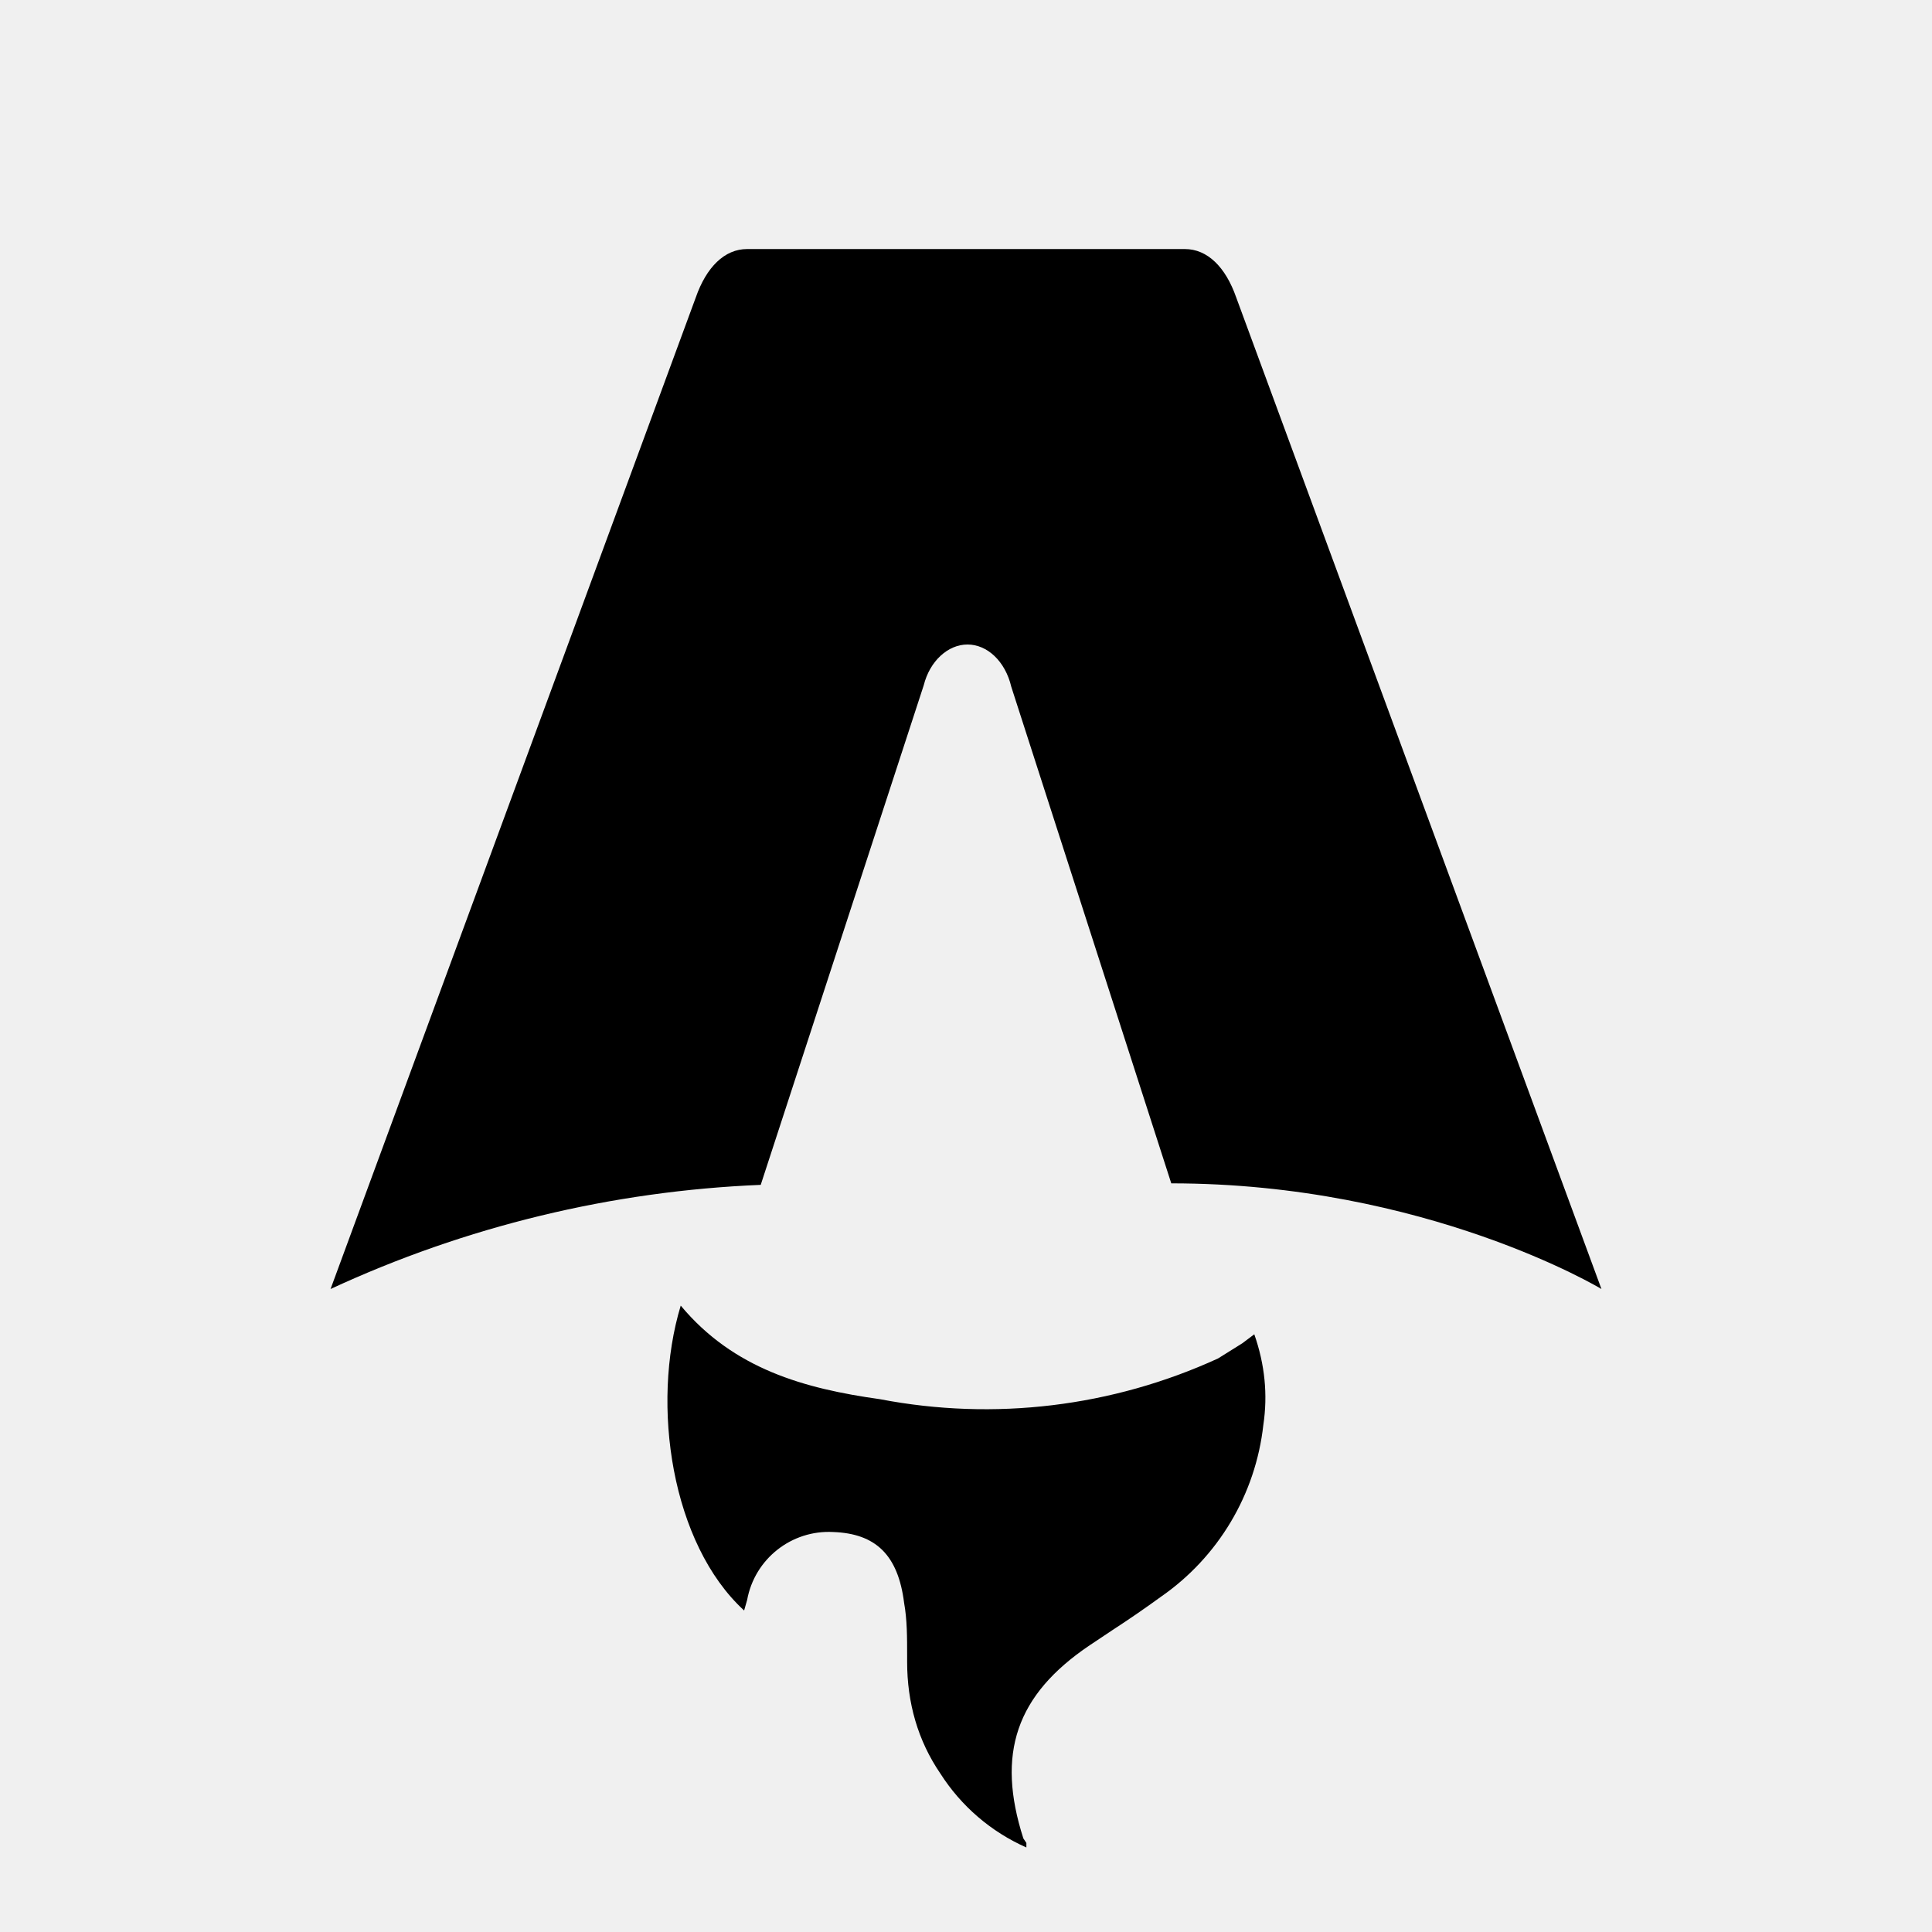
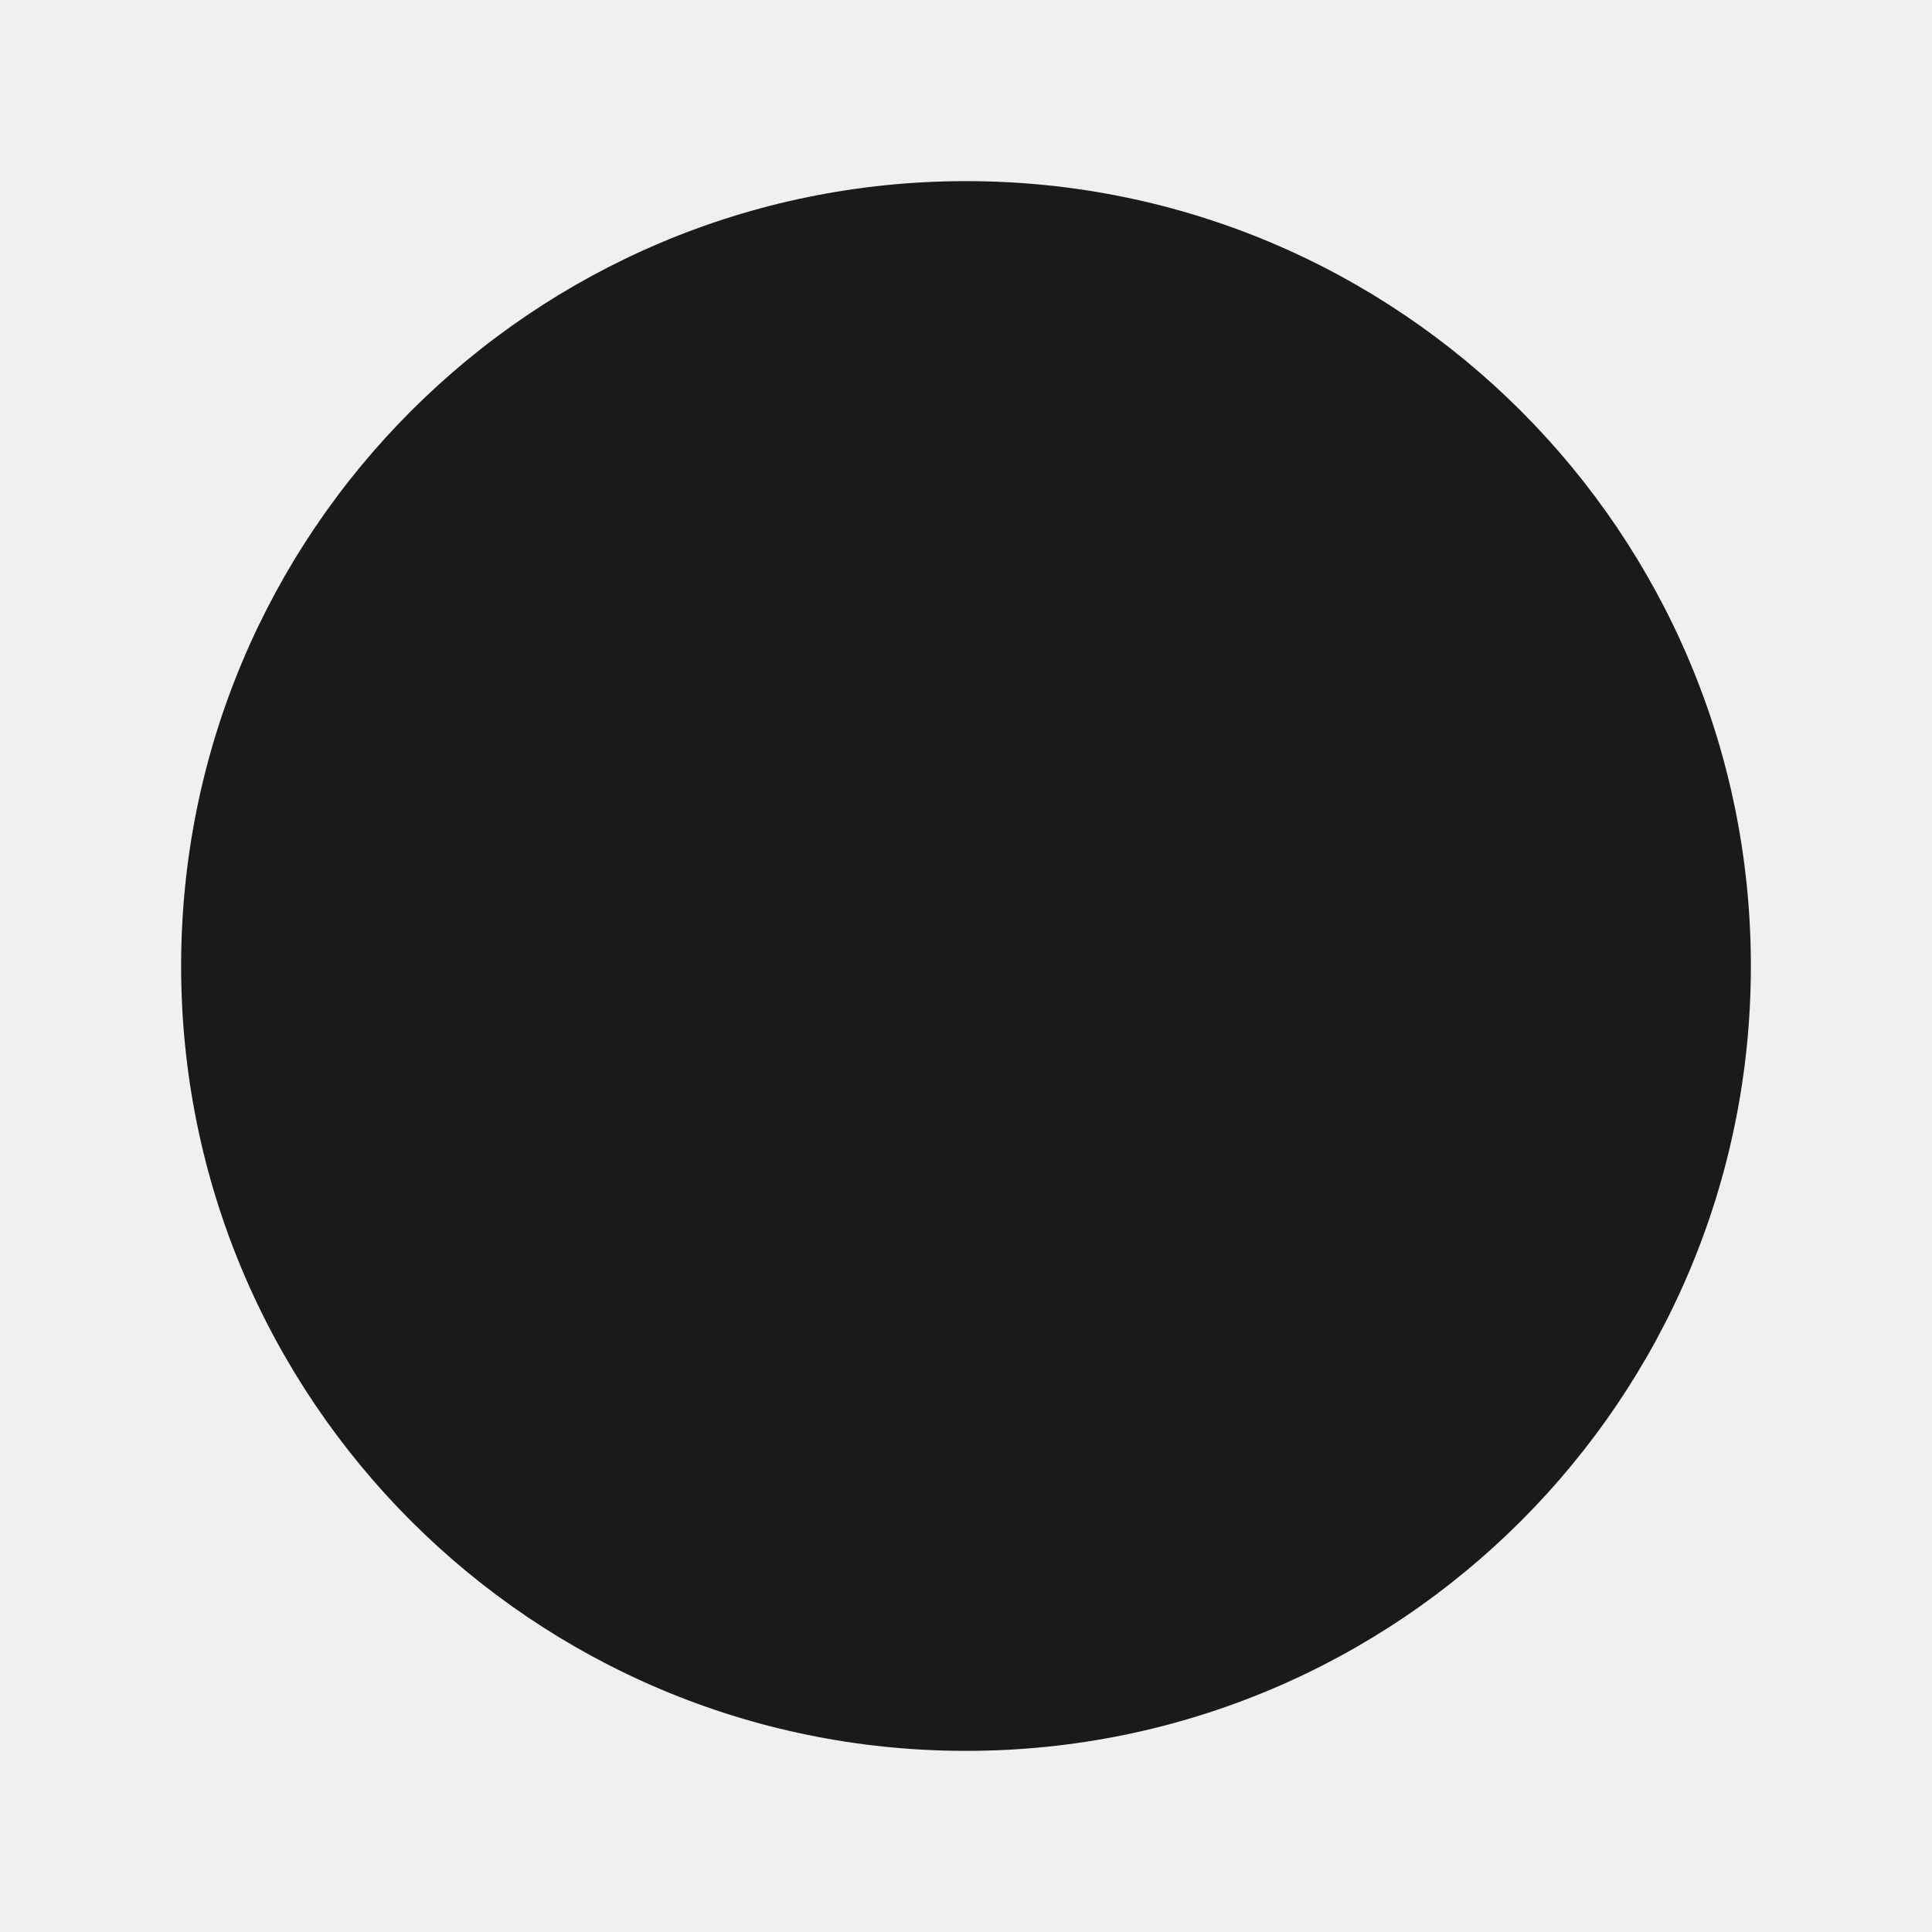
- <svg xmlns="http://www.w3.org/2000/svg" fill="none" viewBox="0 0 128 128">
-   <path d="M50.4 78.5a75.1 75.1 0 0 0-28.5 6.9l24.2-65.7c.7-2 1.9-3.2 3.4-3.2h29c1.5 0 2.7 1.2 3.4 3.2l24.2 65.7s-11.6-7-28.5-7L67 45.5c-.4-1.7-1.6-2.8-2.9-2.8-1.3 0-2.5 1.1-2.9 2.7L50.4 78.5Zm-1.1 28.2Zm-4.2-20.2c-2 6.6-.6 15.8 4.2 20.2a17.5 17.5 0 0 1 .2-.7 5.5 5.5 0 0 1 5.7-4.5c2.8.1 4.3 1.5 4.7 4.7.2 1.1.2 2.3.2 3.5v.4c0 2.7.7 5.2 2.2 7.4a13 13 0 0 0 5.7 4.9v-.3l-.2-.3c-1.8-5.6-.5-9.5 4.4-12.8l1.5-1a73 73 0 0 0 3.2-2.2 16 16 0 0 0 6.8-11.4c.3-2 .1-4-.6-6l-.8.6-1.6 1a37 37 0 0 1-22.4 2.7c-5-.7-9.7-2-13.2-6.2Z" />
+ <svg xmlns="http://www.w3.org/2000/svg" viewBox="0 0 32 32">
  <style>
-         path { fill: #000; }
-         @media (prefers-color-scheme: dark) {
-             path { fill: #FFF; }
-         }
-     </style>
+ 		circle {
+ 			fill: #1a1a1a;
+ 			stroke: none;
+ 		}
+ 		@media (prefers-color-scheme: dark) {
+ 			circle {
+ 				fill: #ffffff;
+ 				stroke: #1a1a1a;
+ 				stroke-width: 2px;
+ 			}
+ 		}
+ 	</style>
+   <circle cx="16" cy="16" r="13" />
</svg>
